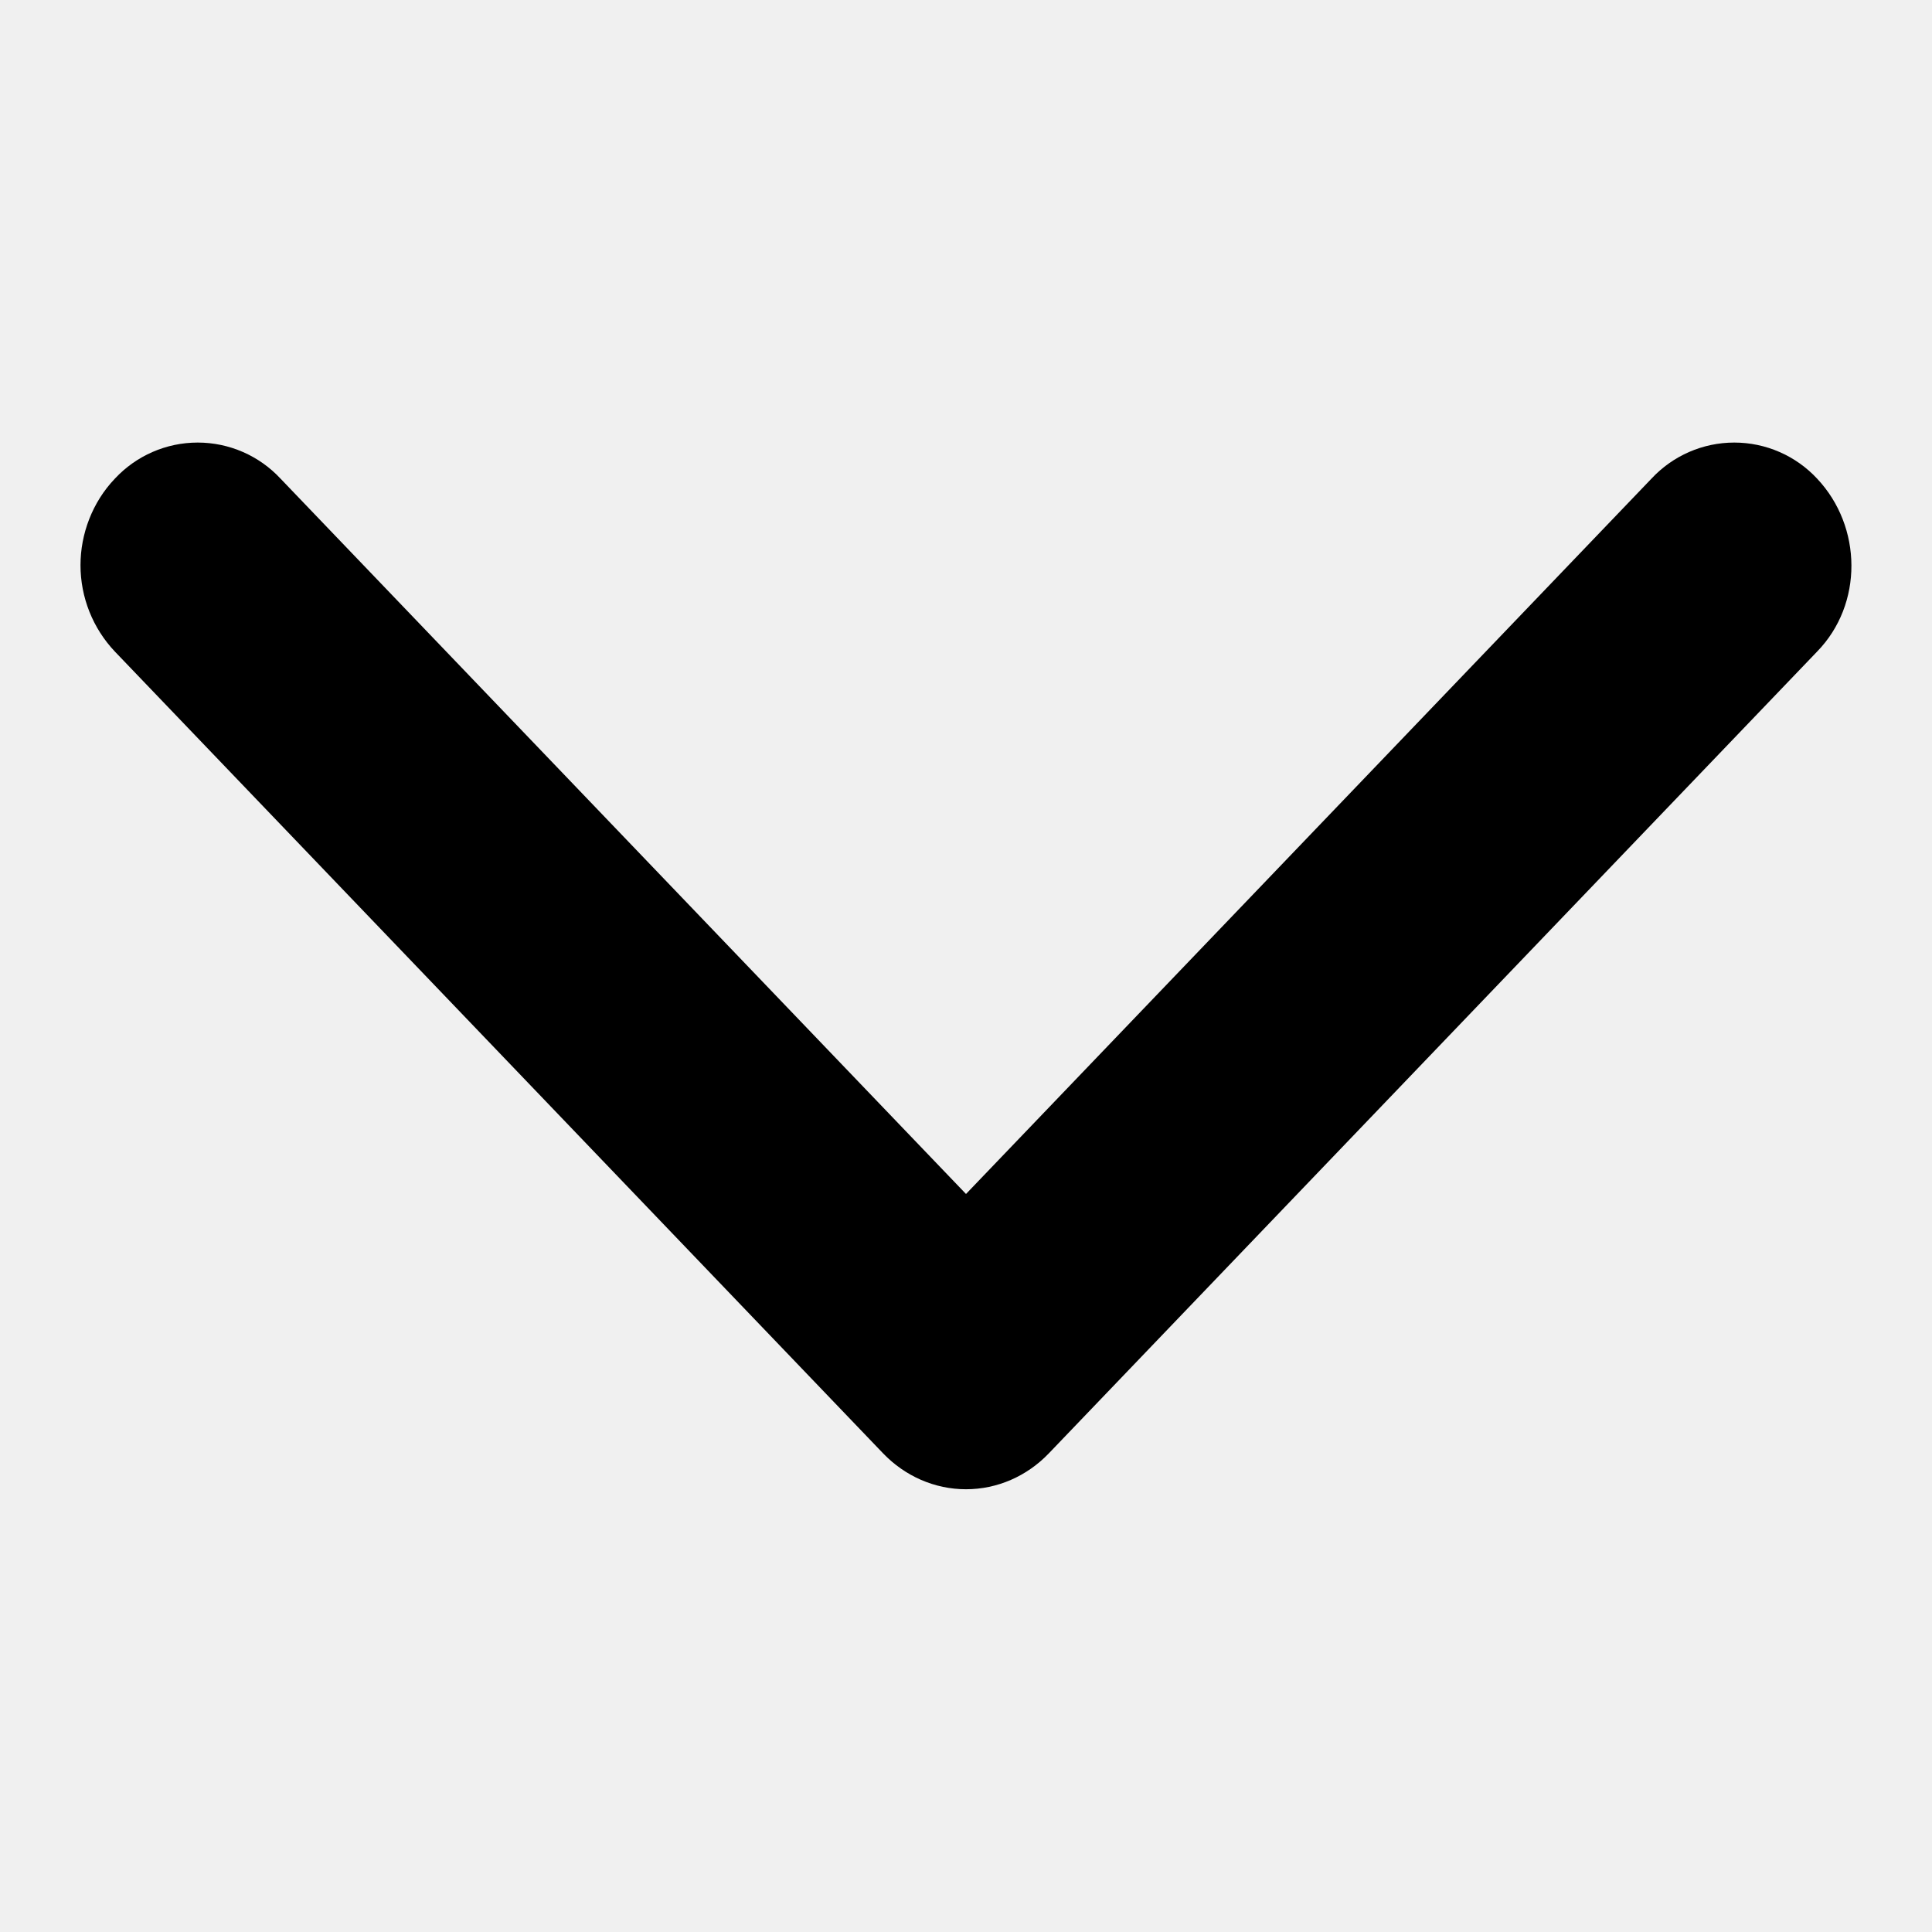
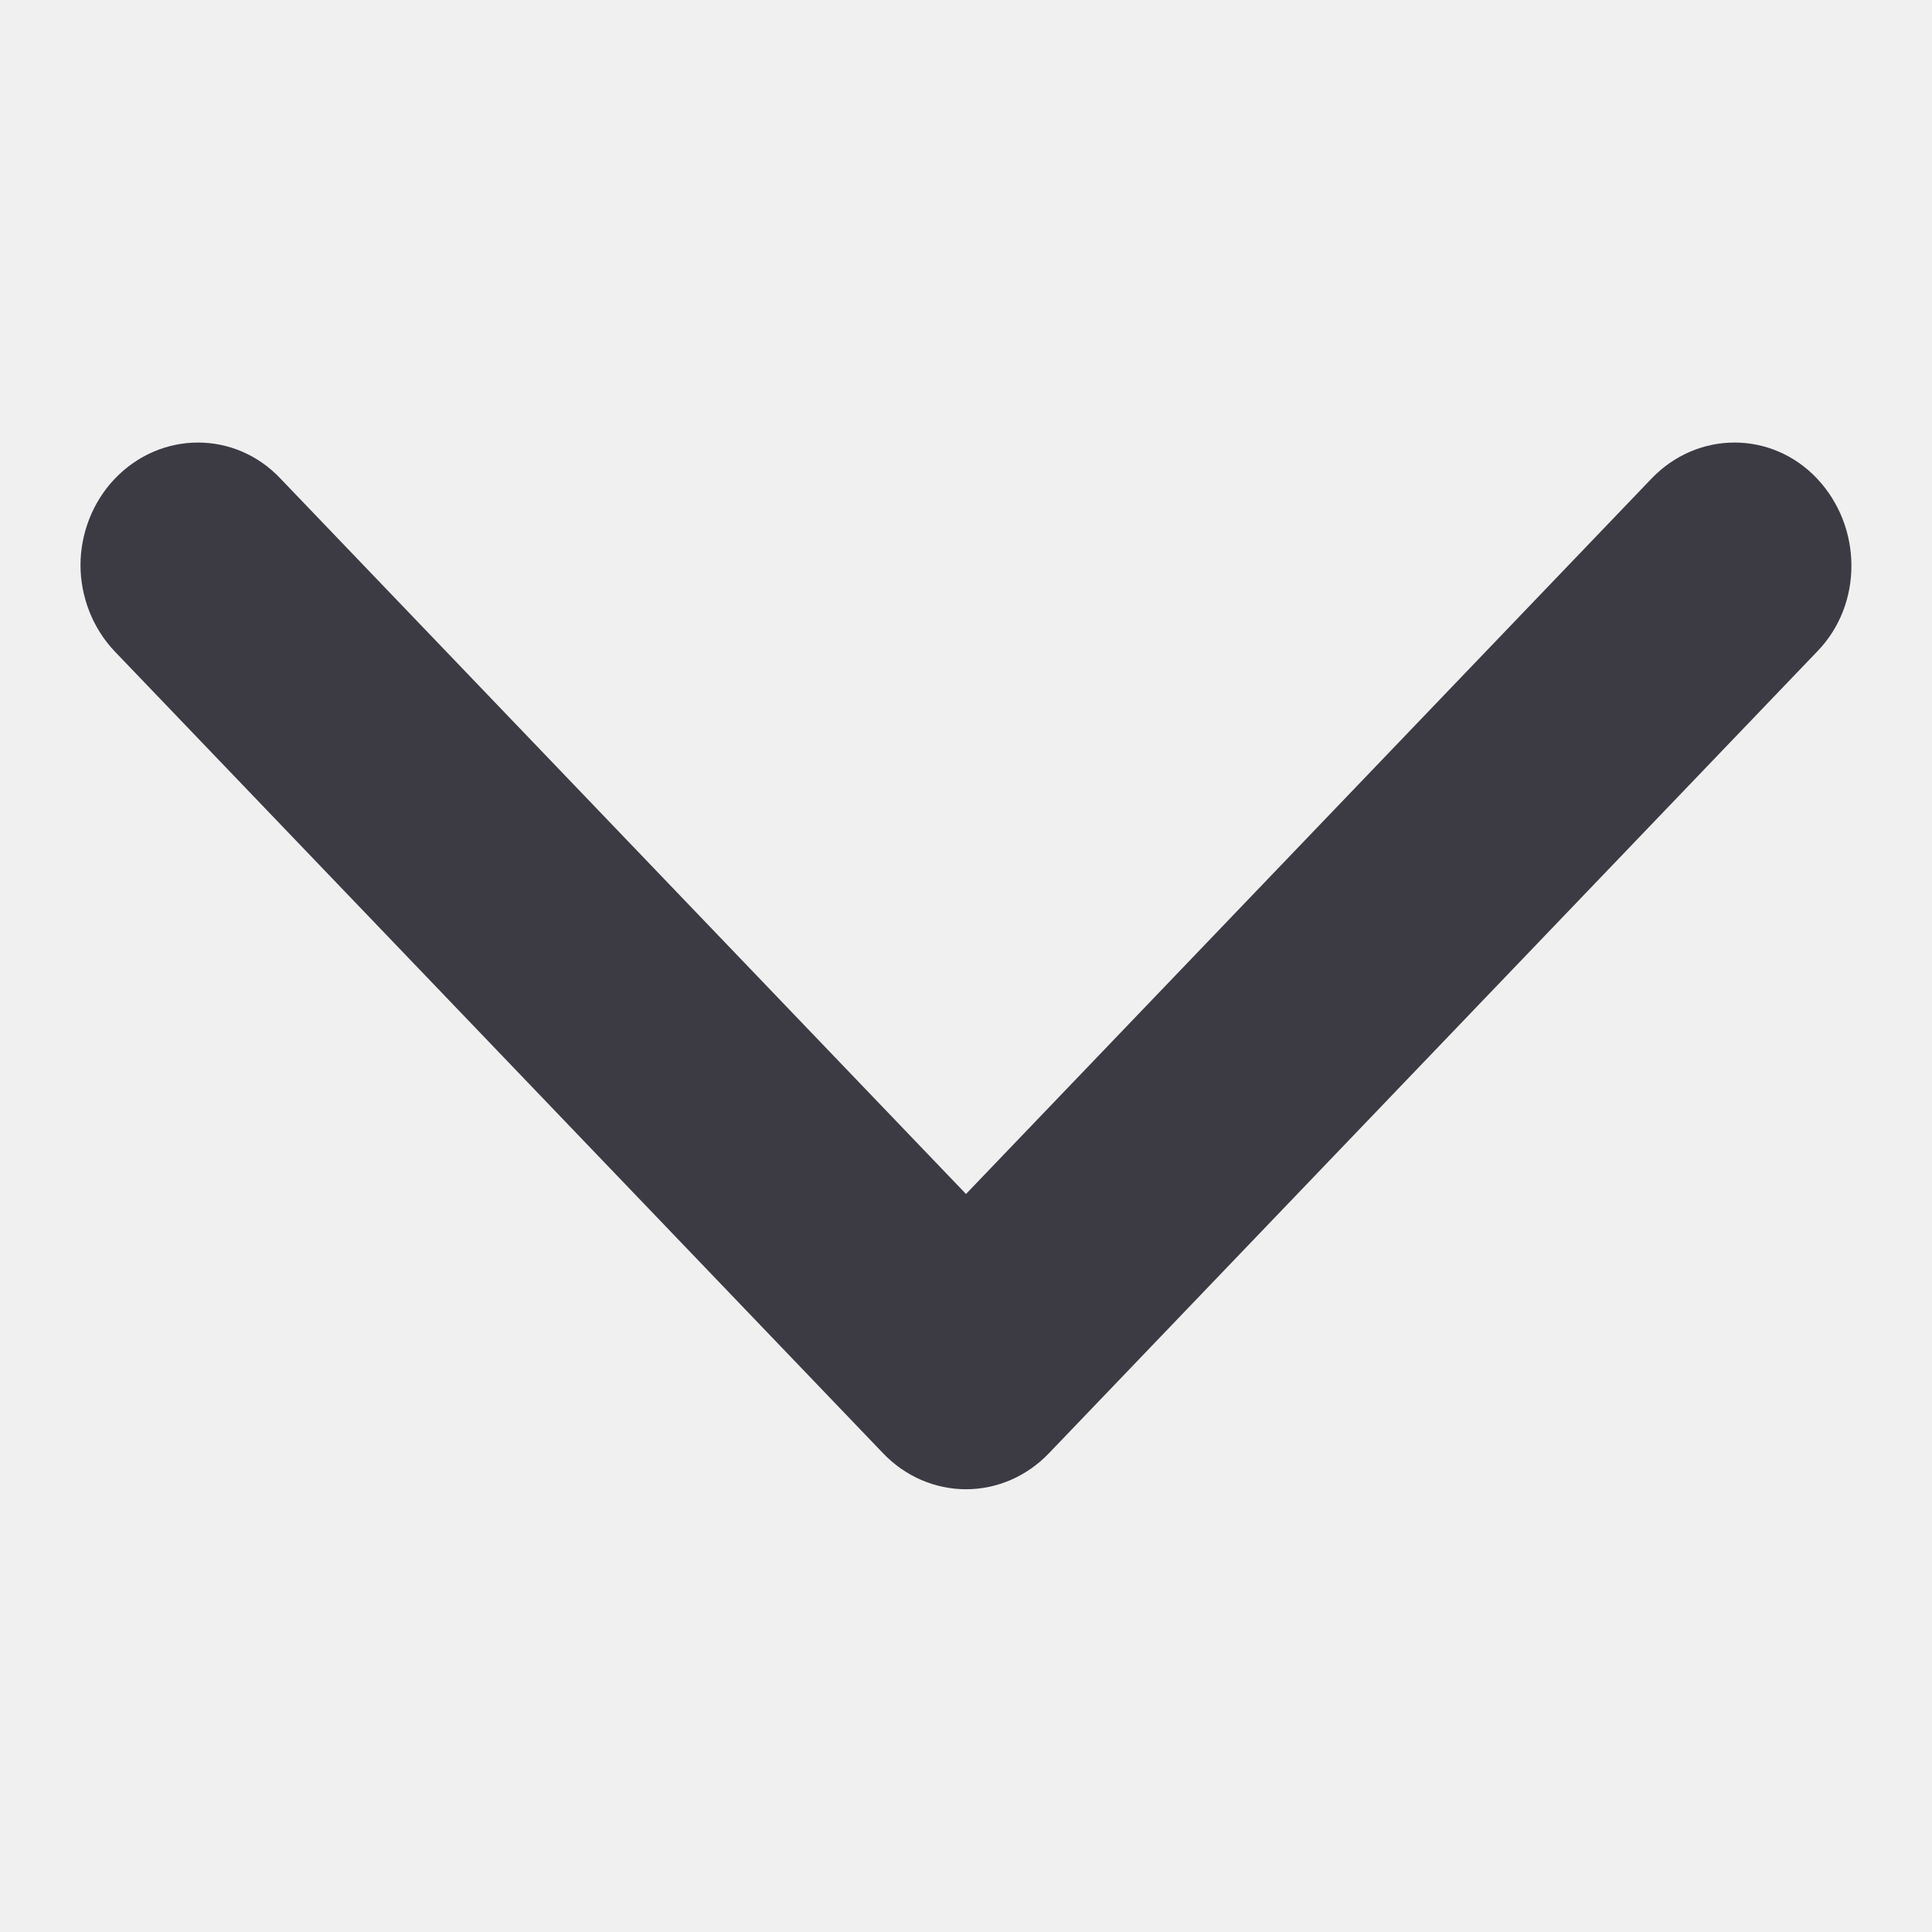
- <svg xmlns="http://www.w3.org/2000/svg" width="24" height="24" fill="none" viewBox="0 0 24 24">
-   <g clip-path="url(#a)">
-     <path fill="currentColor" d="M1 7.02c0-.385.146-.78.427-1.074a1.405 1.405 0 0 1 2.058 0L12 14.832l8.515-8.886a1.405 1.405 0 0 1 2.058 0c.563.598.573 1.56 0 2.148l-9.544 9.96c-.272.284-.64.446-1.029.446s-.757-.162-1.03-.446l-9.543-9.96A1.56 1.56 0 0 1 1 7.02" />
+ <svg xmlns="http://www.w3.org/2000/svg" width="24" height="24" viewBox="0 0 24 24" fill="none">
+   <g clip-path="url(#clip0_4573_395)">
+     <path d="M1 7.02C1 6.635 1.146 6.24 1.427 5.946C2 5.348 2.922 5.348 3.485 5.946L12 14.832L20.515 5.946C21.087 5.348 22.01 5.348 22.573 5.946C23.136 6.544 23.146 7.506 22.573 8.094L13.029 18.054C12.757 18.338 12.388 18.5 12 18.5C11.612 18.5 11.243 18.338 10.971 18.054L1.427 8.094C1.146 7.8 1 7.405 1 7.02Z" fill="#3C3B44" />
  </g>
  <defs>
-     <clipPath id="a">
-       <path fill="currentColor" d="M0 0h24v24H0z" />
+     <clipPath id="clip0_4573_395">
+       <rect width="24" height="24" fill="white" />
    </clipPath>
  </defs>
</svg>
